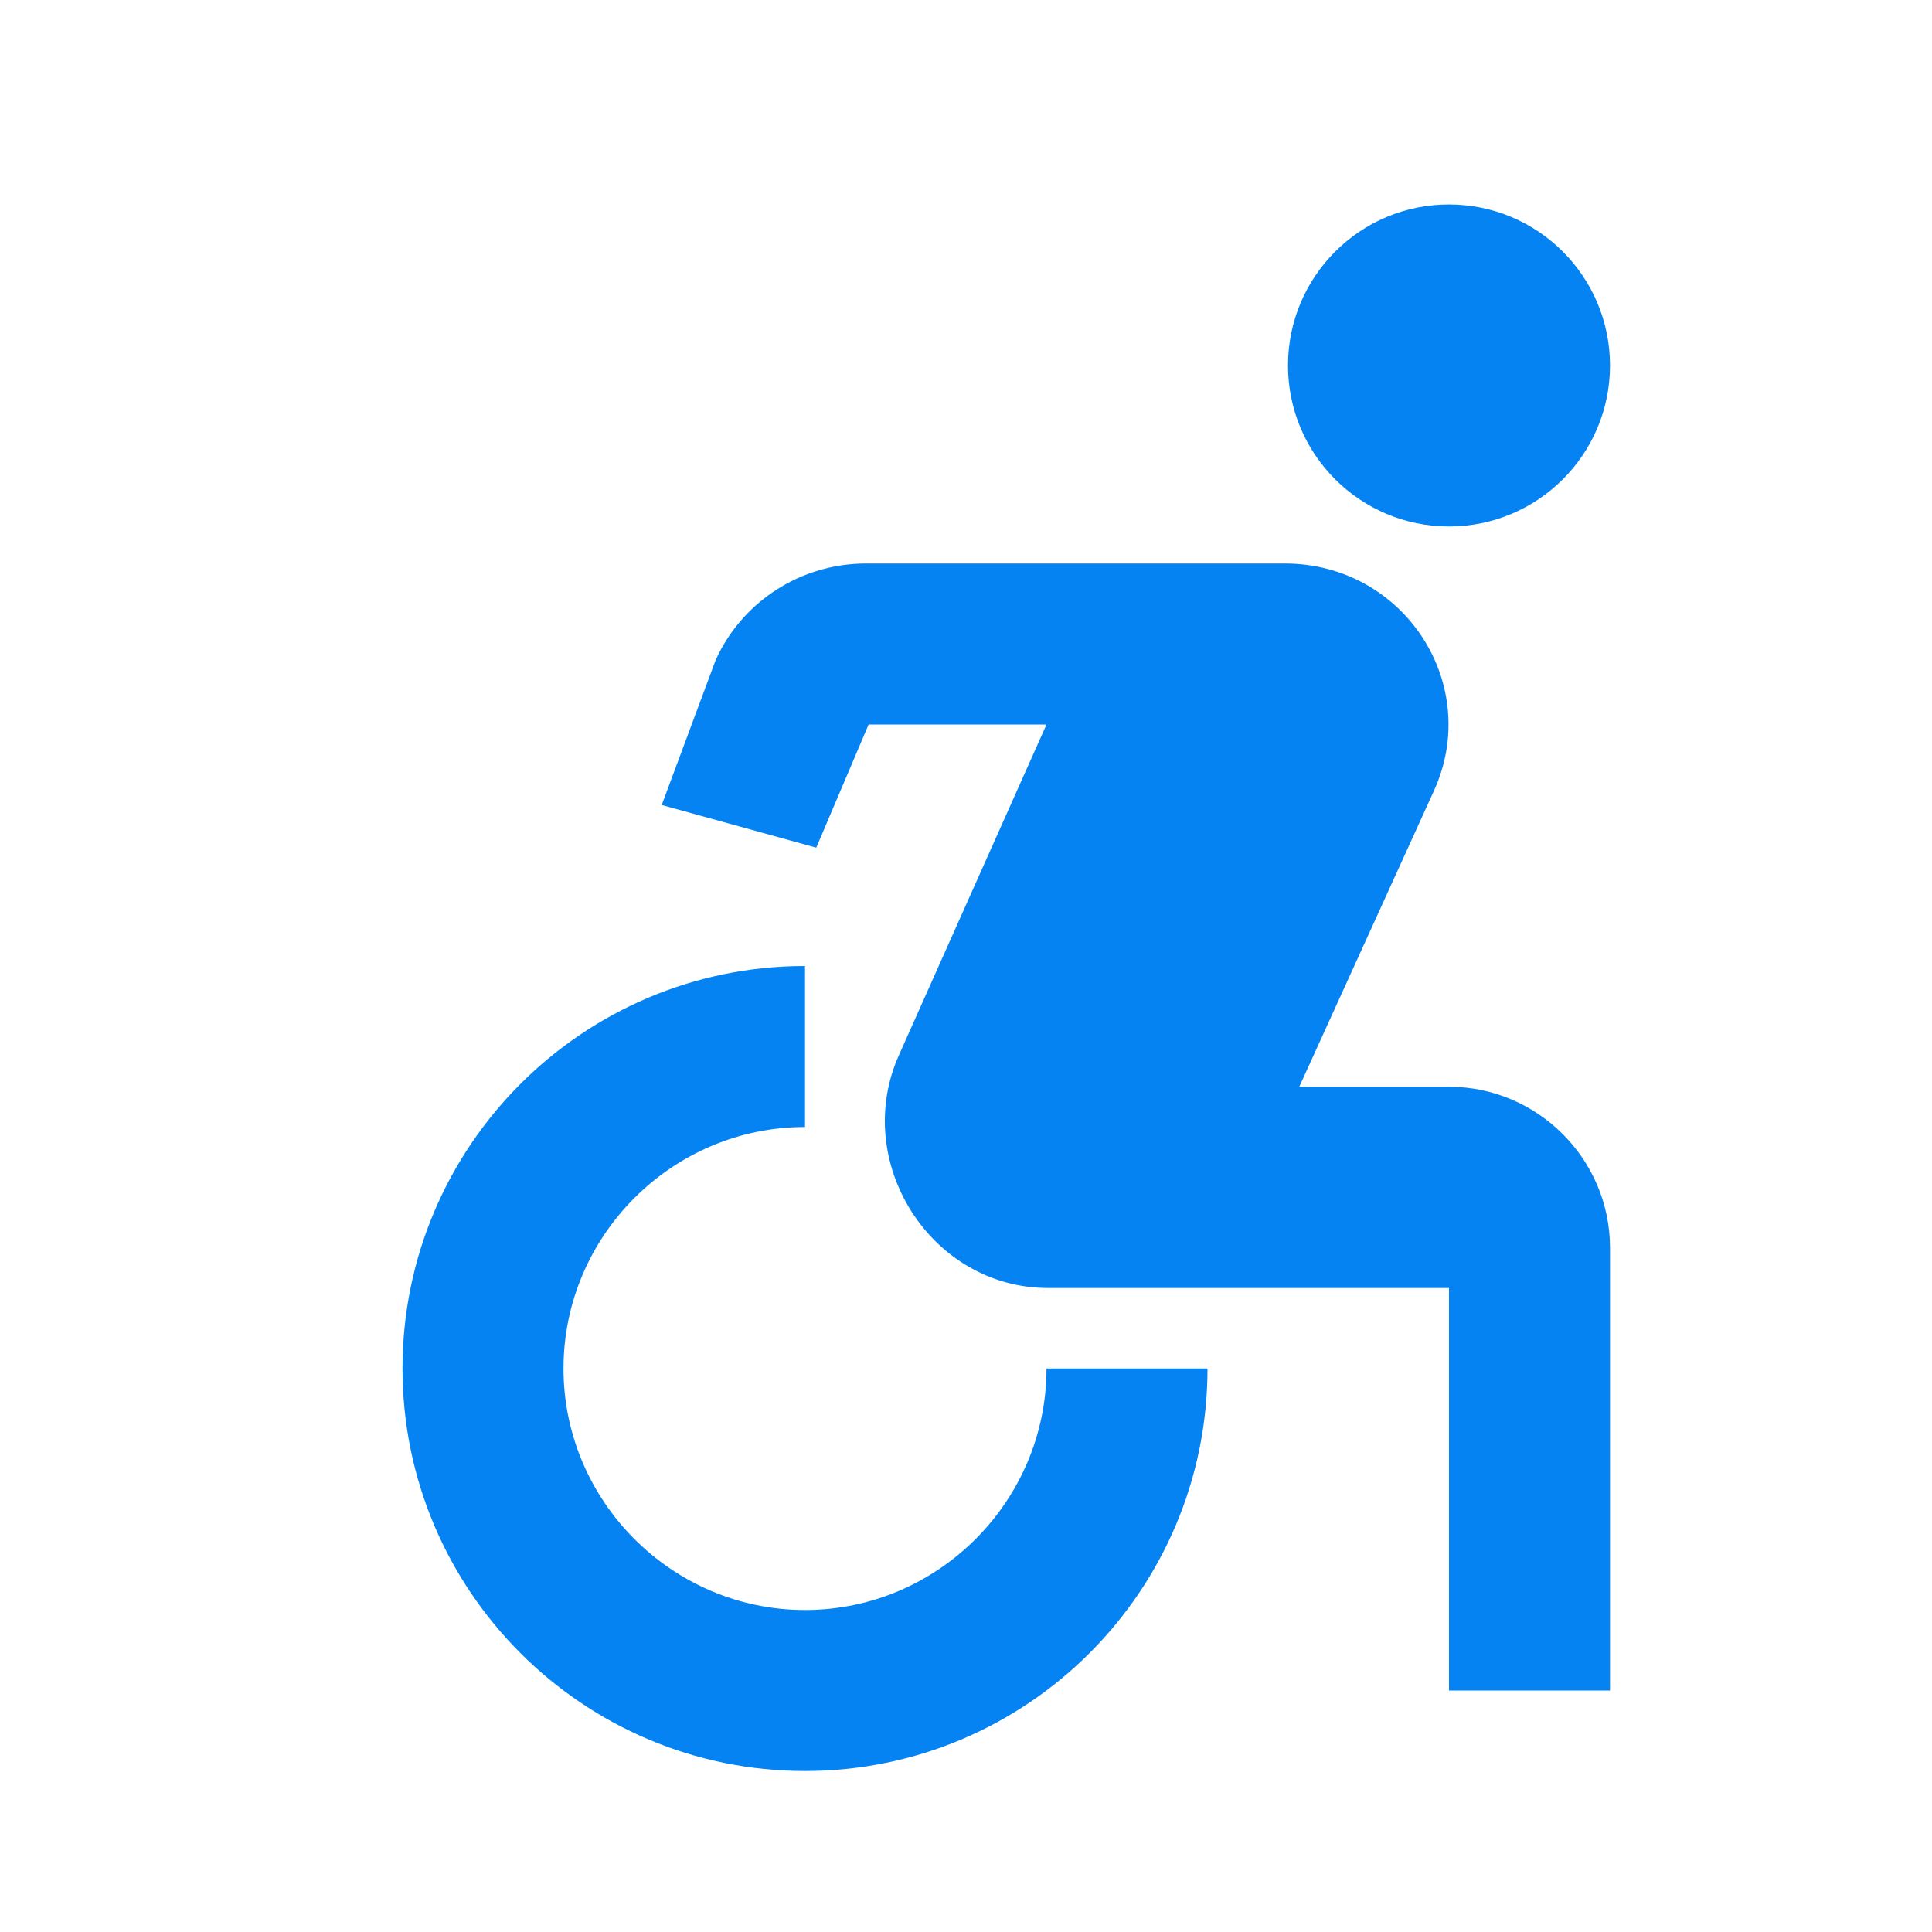
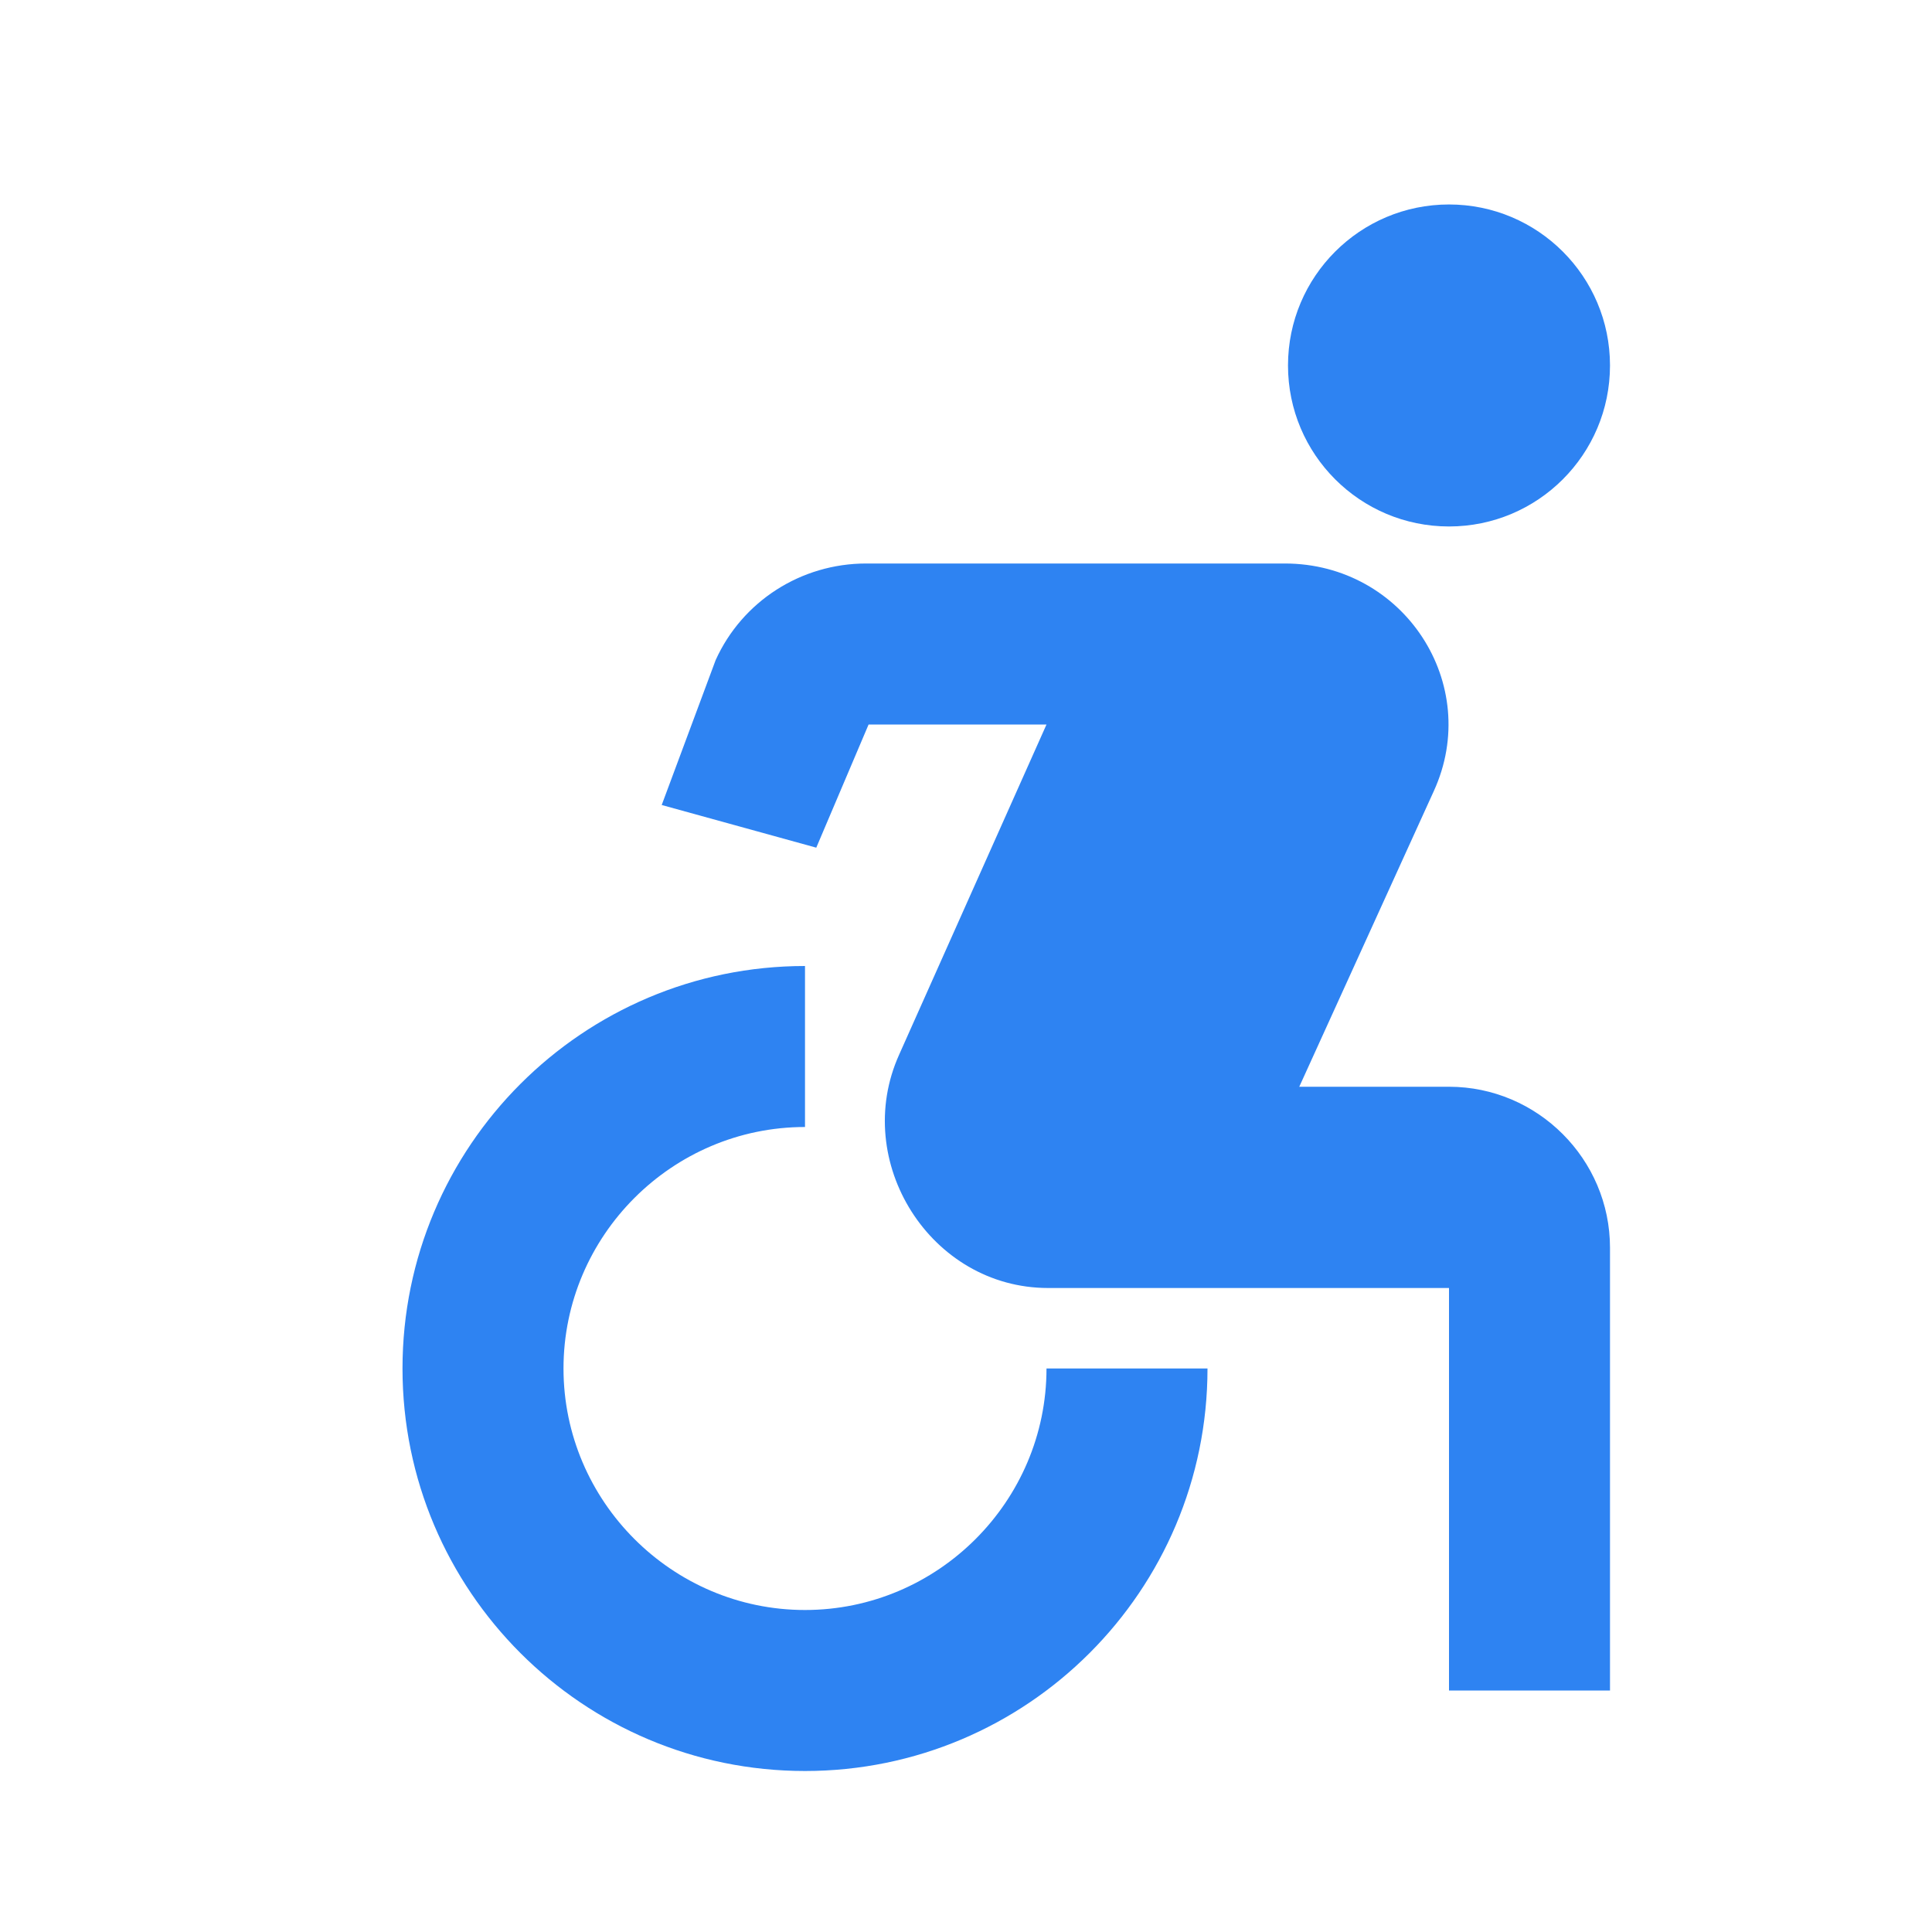
- <svg xmlns="http://www.w3.org/2000/svg" height="24px" viewBox="0 0 24 24" width="24px" fill="#0583f2">
+ <svg xmlns="http://www.w3.org/2000/svg" height="24px" viewBox="0 0 24 24" width="24px" fill="#2e83f2">
  <path d="M0 0h24v24H0V0z" fill="none" />
  <circle cx="18" cy="4.54" r="2" />
  <path d="M15 17h-2c0 1.65-1.35 3-3 3s-3-1.35-3-3 1.35-3 3-3v-2c-2.76 0-5 2.24-5 5s2.24 5 5 5 5-2.24 5-5zm3-3.5h-1.86l1.67-3.67C18.42 8.5 17.44 7 15.96 7h-5.2c-.81 0-1.54.47-1.87 1.2L8.22 10l1.92.53.65-1.53H13l-1.83 4.1c-.6 1.33.39 2.9 1.85 2.9H18v5h2v-5.5c0-1.1-.9-2-2-2z" />
</svg>
